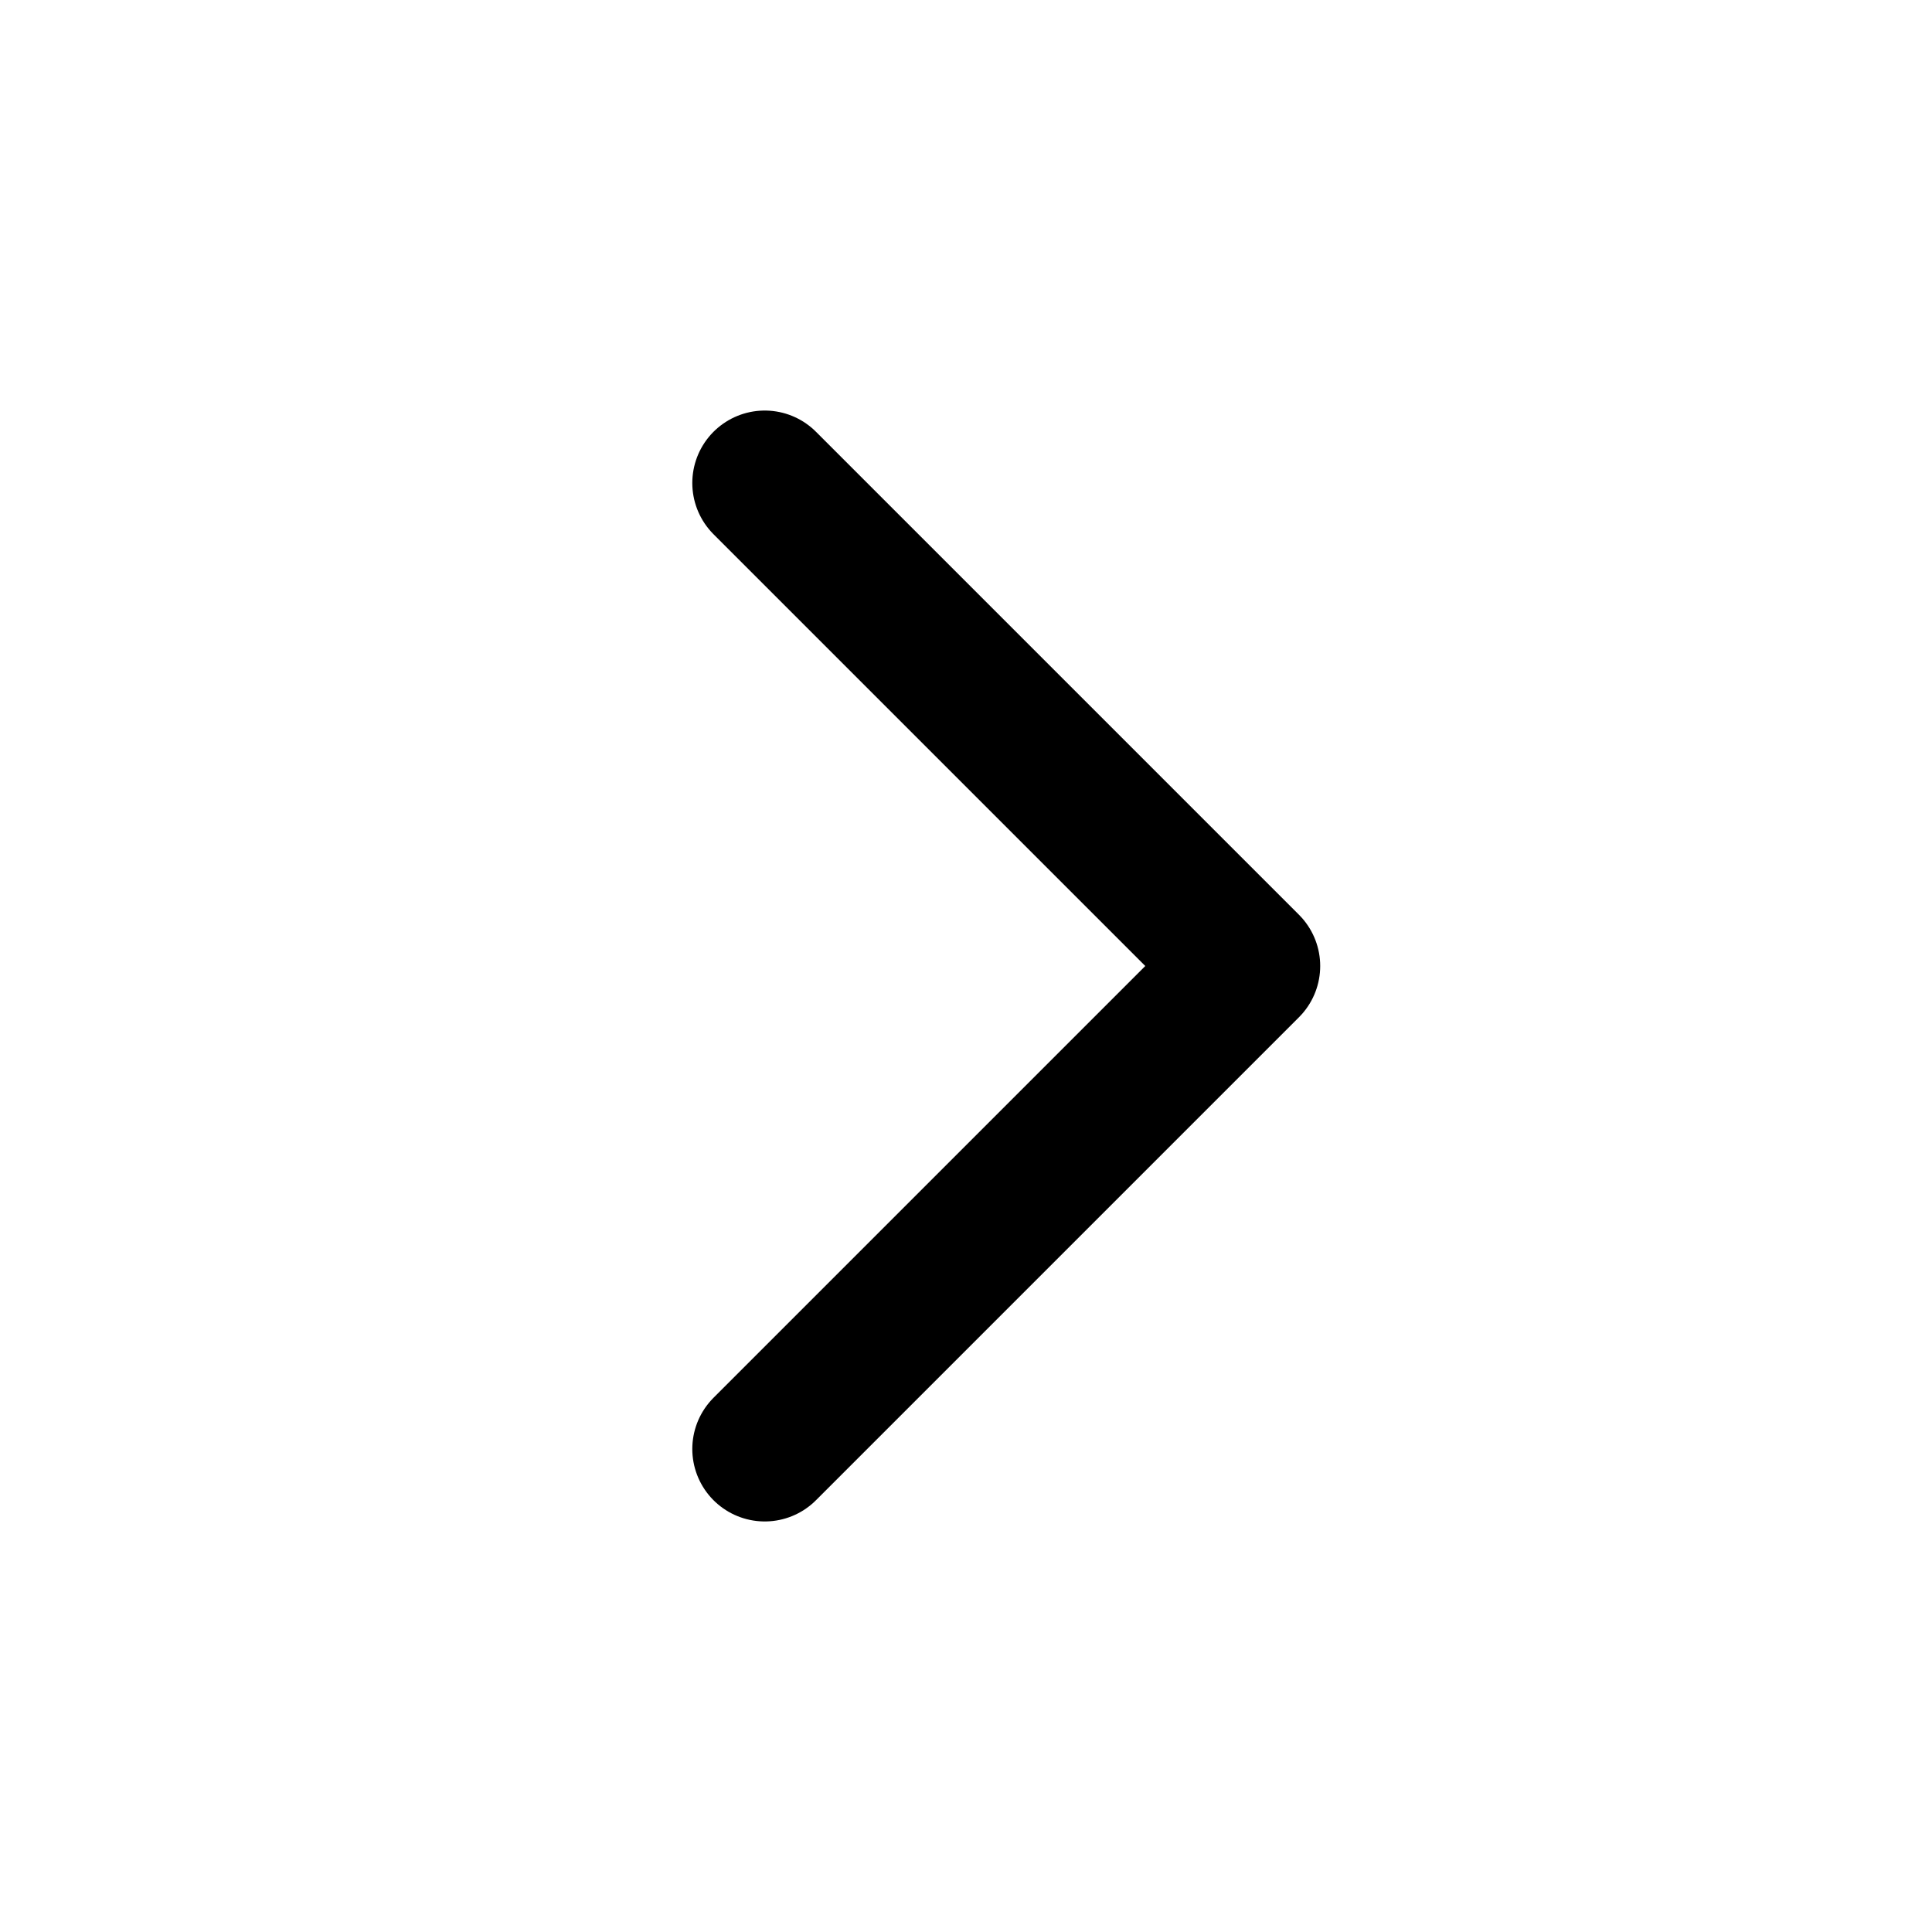
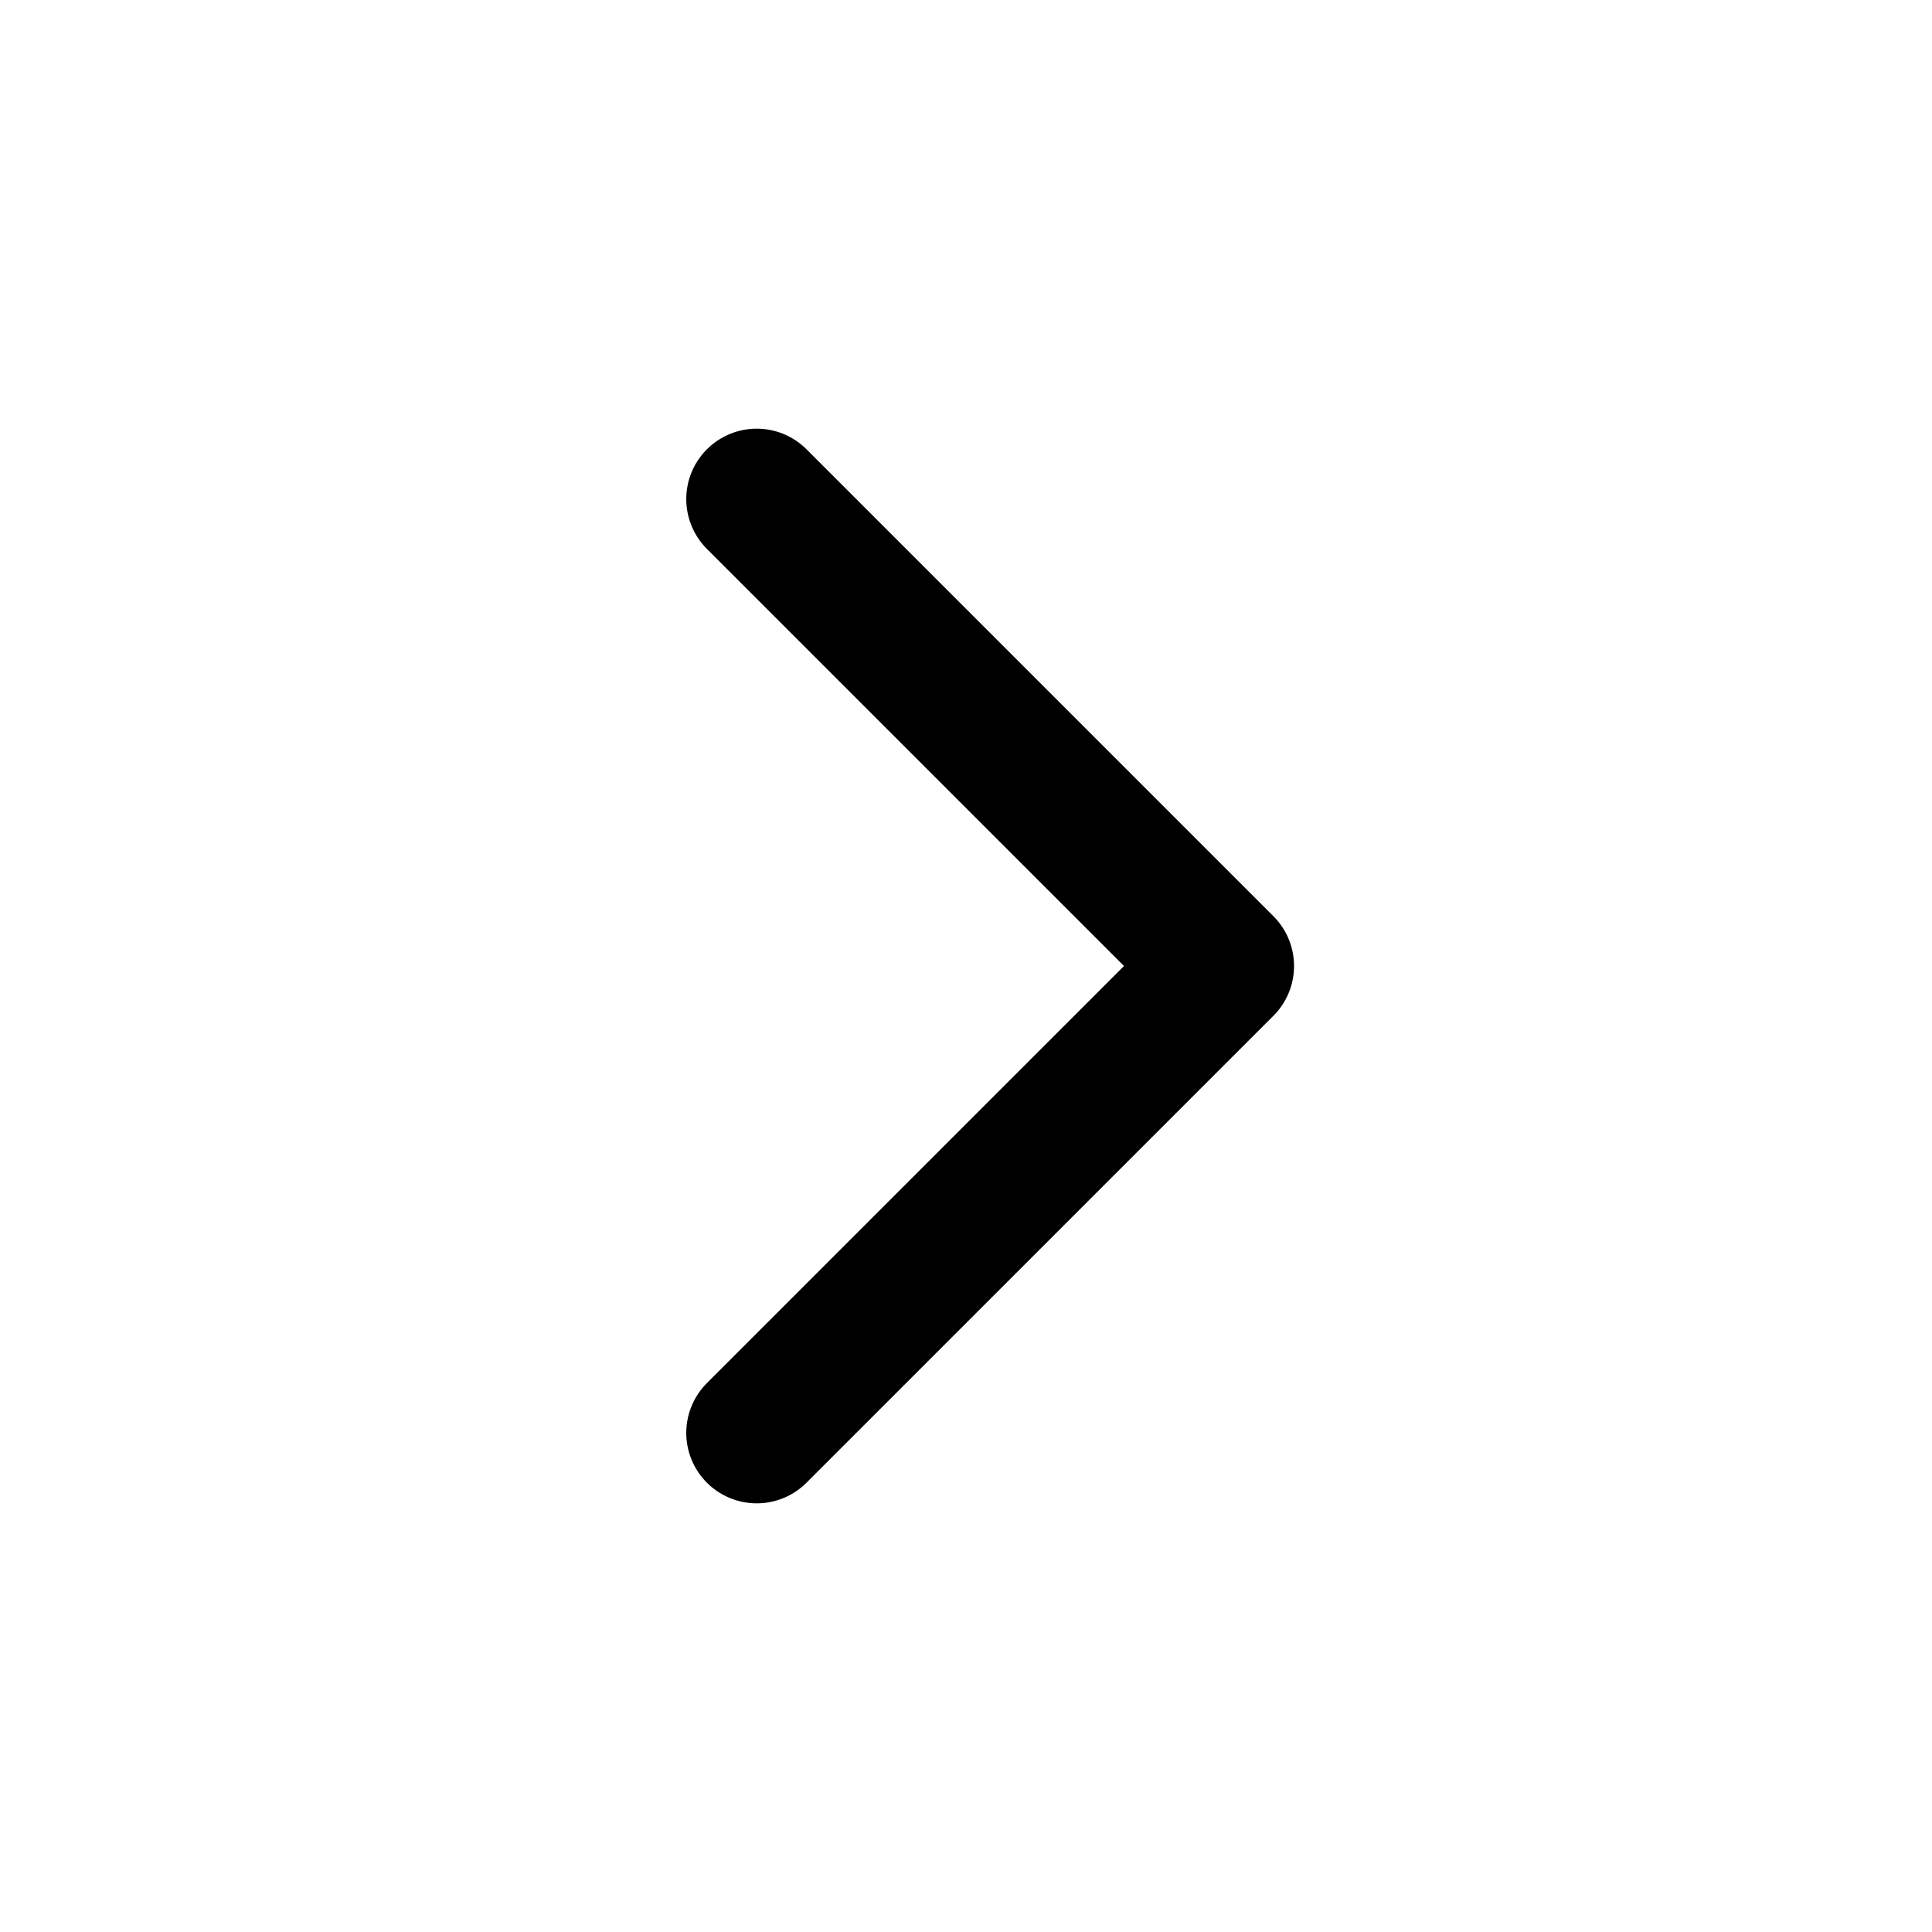
<svg xmlns="http://www.w3.org/2000/svg" width="24" height="24" viewBox="0 0 24 24" fill="none">
-   <path d="M9.5 6l6 6-6 6" stroke="black" stroke-width="1.8" stroke-linecap="round" stroke-linejoin="round" />
+   <path d="M9.4 6.2 15.2 12l-5.8 5.8" stroke="black" stroke-width="1.75" stroke-linecap="round" stroke-linejoin="round" />
</svg>
